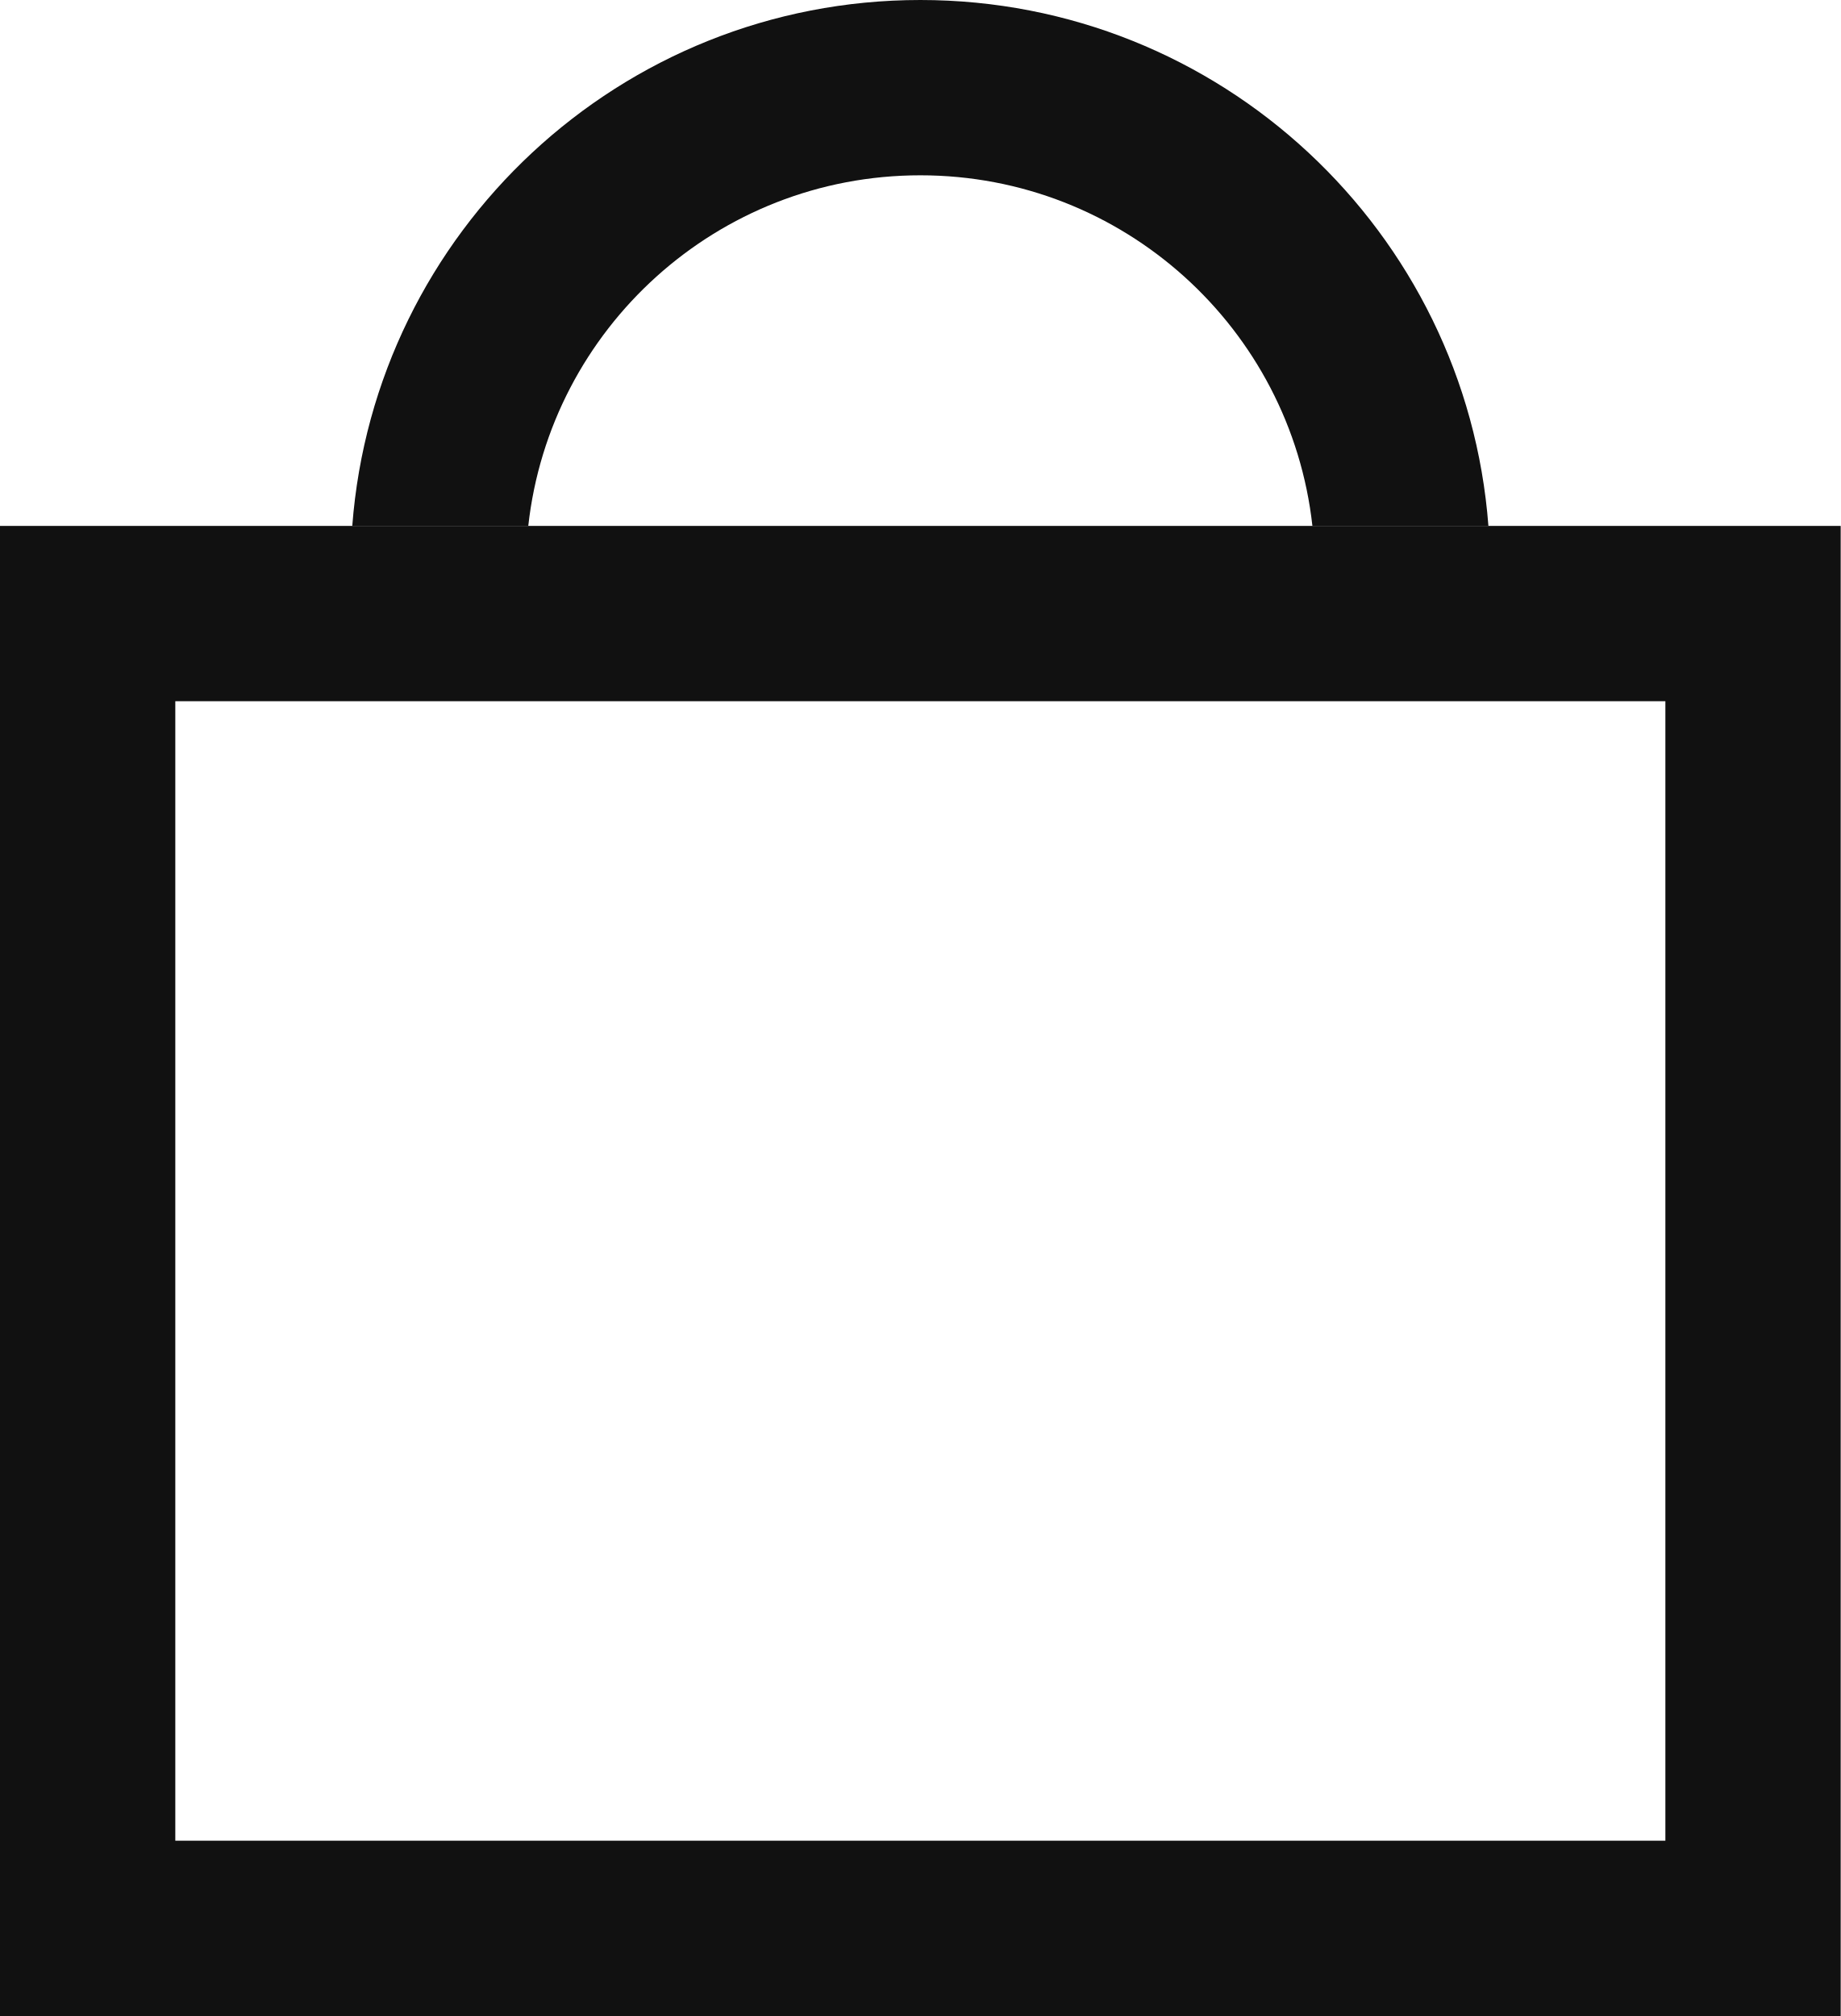
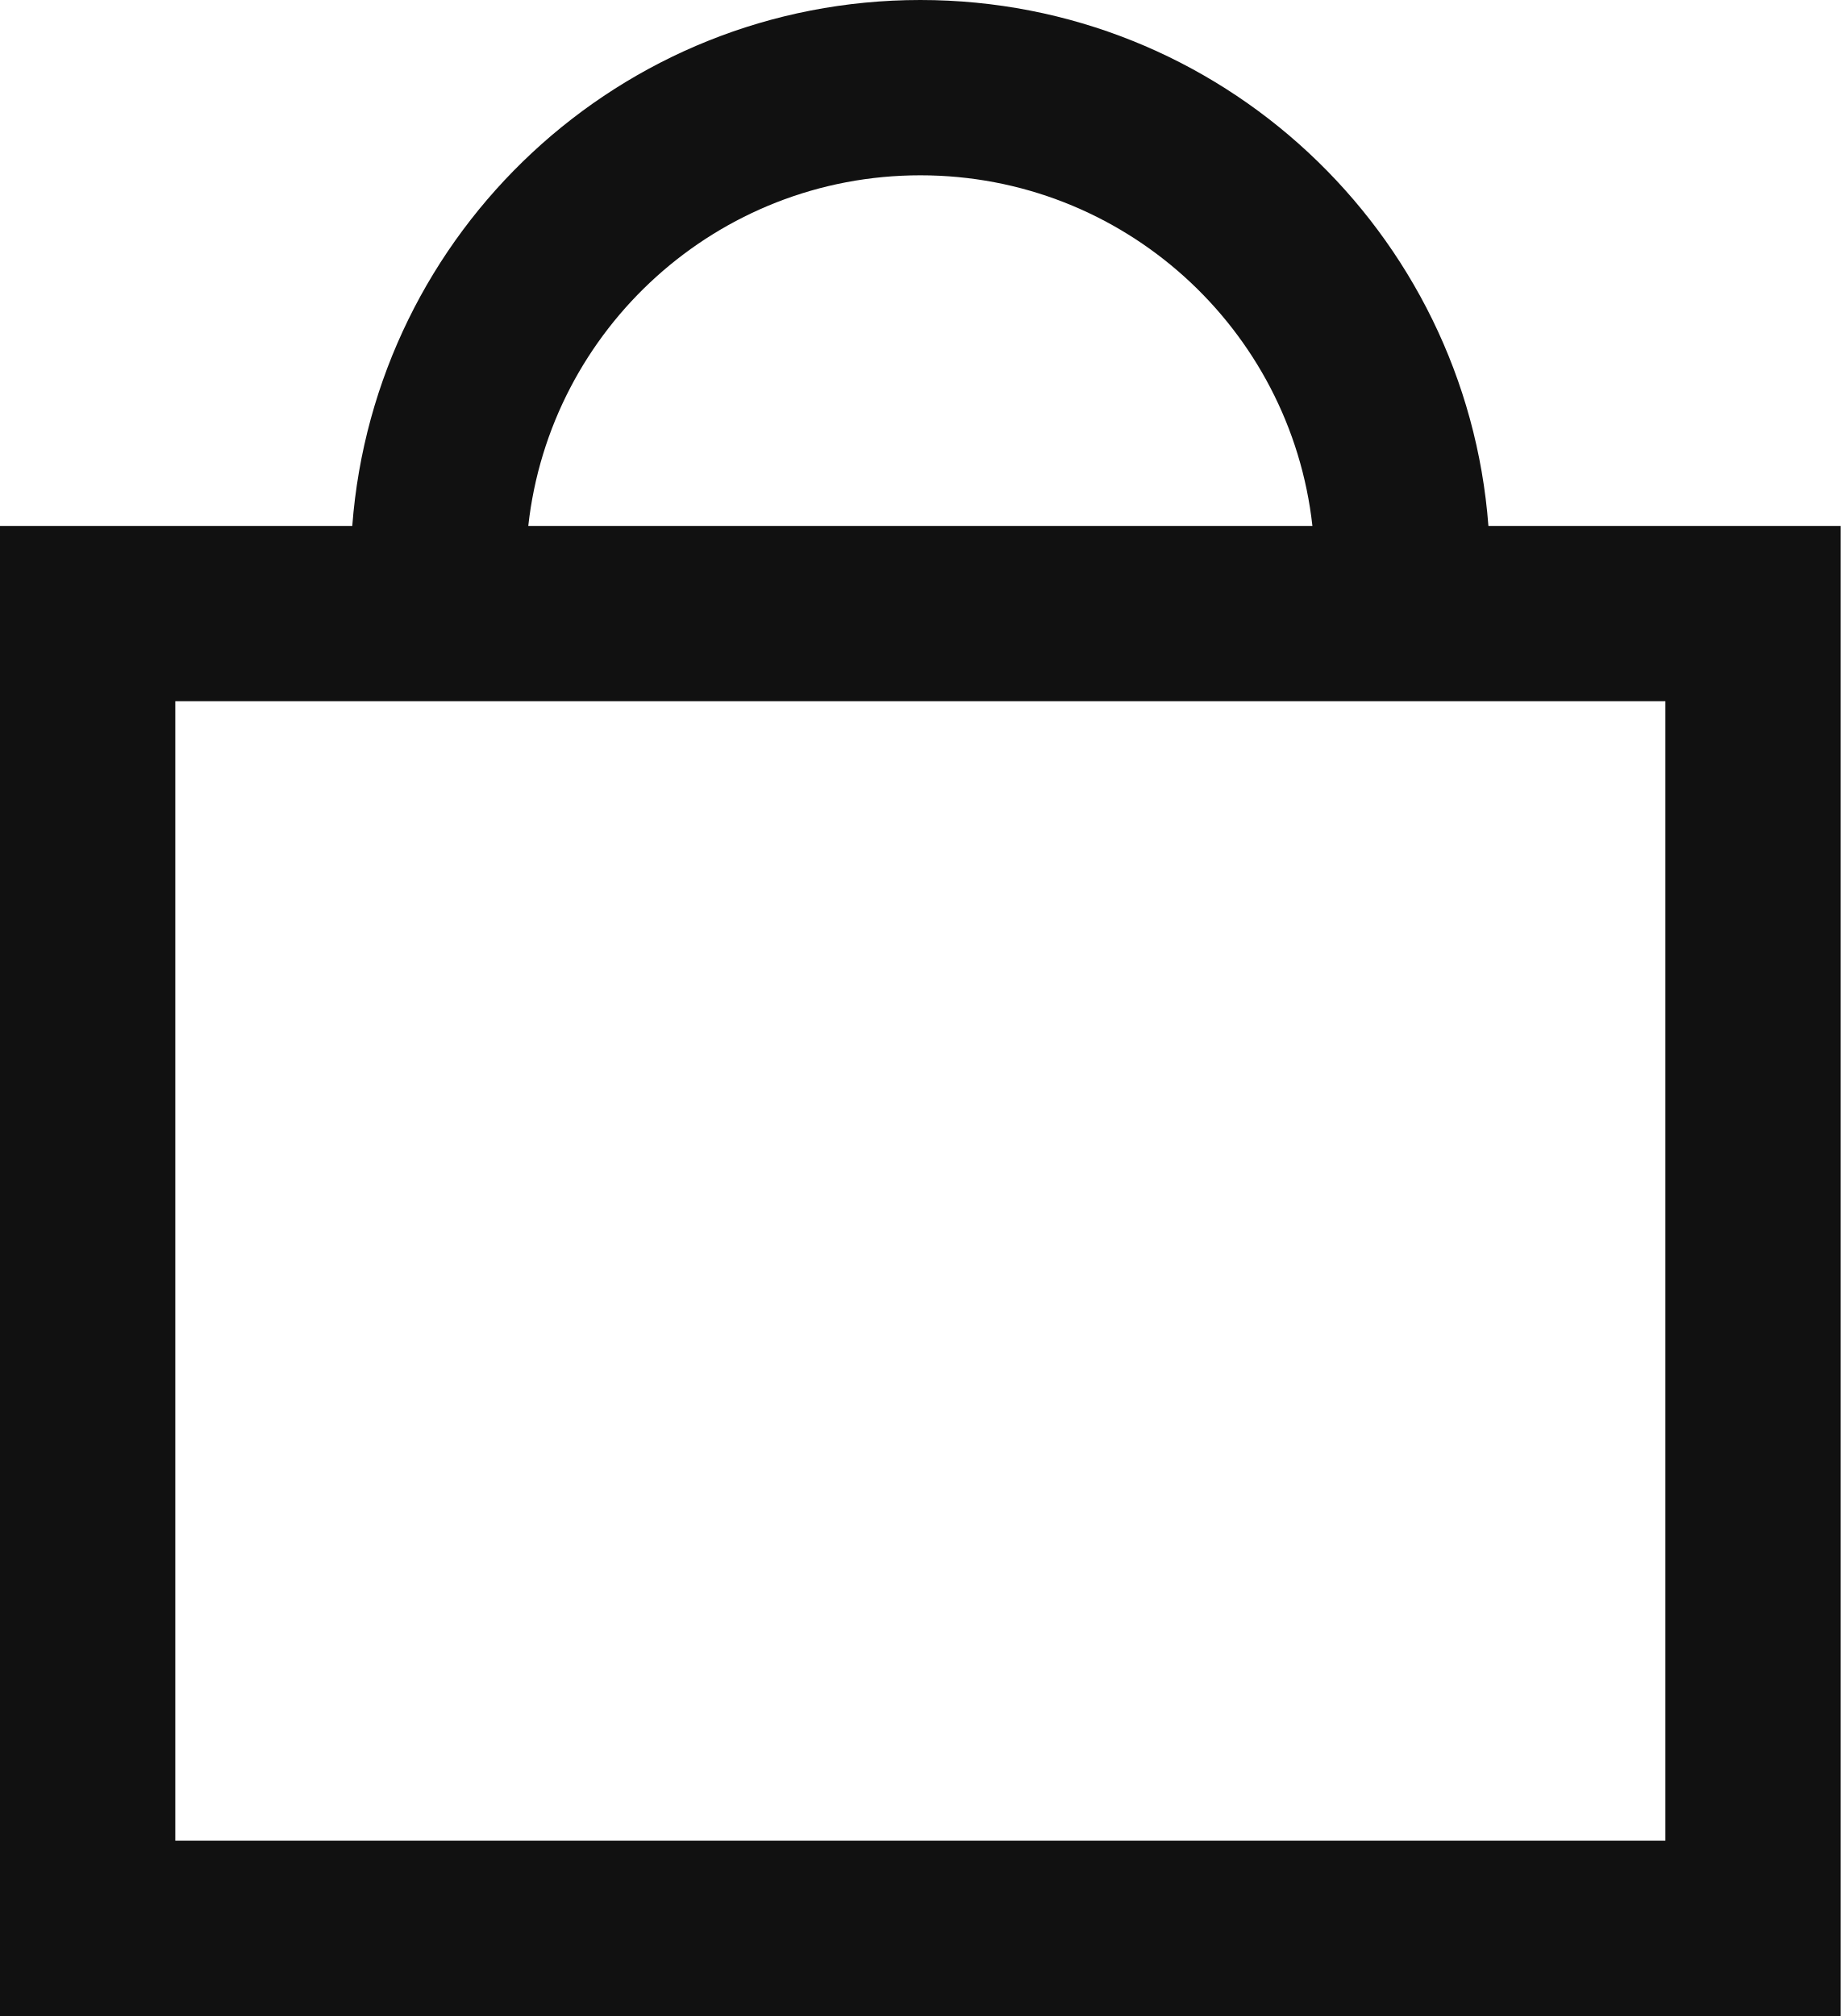
<svg xmlns="http://www.w3.org/2000/svg" width="21" height="23" viewBox="0 0 21 23" fill="none">
-   <path fill-rule="evenodd" clip-rule="evenodd" d="M14.973 6C14.724 3.75 12.816 2 10.5 2C8.184 2 6.276 3.75 6.027 6H4.019C4.274 2.644 7.078 0 10.5 0C13.922 0 16.726 2.644 16.981 6H14.973ZM4 6.573V6.427C4 6.451 4 6.476 4 6.5C4 6.524 4 6.549 4 6.573Z" fill="#111111" />
-   <rect x="1" y="7" width="19" height="15" stroke="#111111" stroke-width="2" />
+   <path fill-rule="evenodd" clip-rule="evenodd" d="M10.5 2C12.816 2 14.724 3.75 14.973 6L6.027 6C6.276 3.75 8.184 2 10.5 2ZM4.019 6C4.274 2.644 7.078 0 10.5 0C13.922 0 16.726 2.644 16.981 6L21 6V23H0V6H4.019ZM2 21V8H19V21H2Z" fill="#111111" />
</svg>
